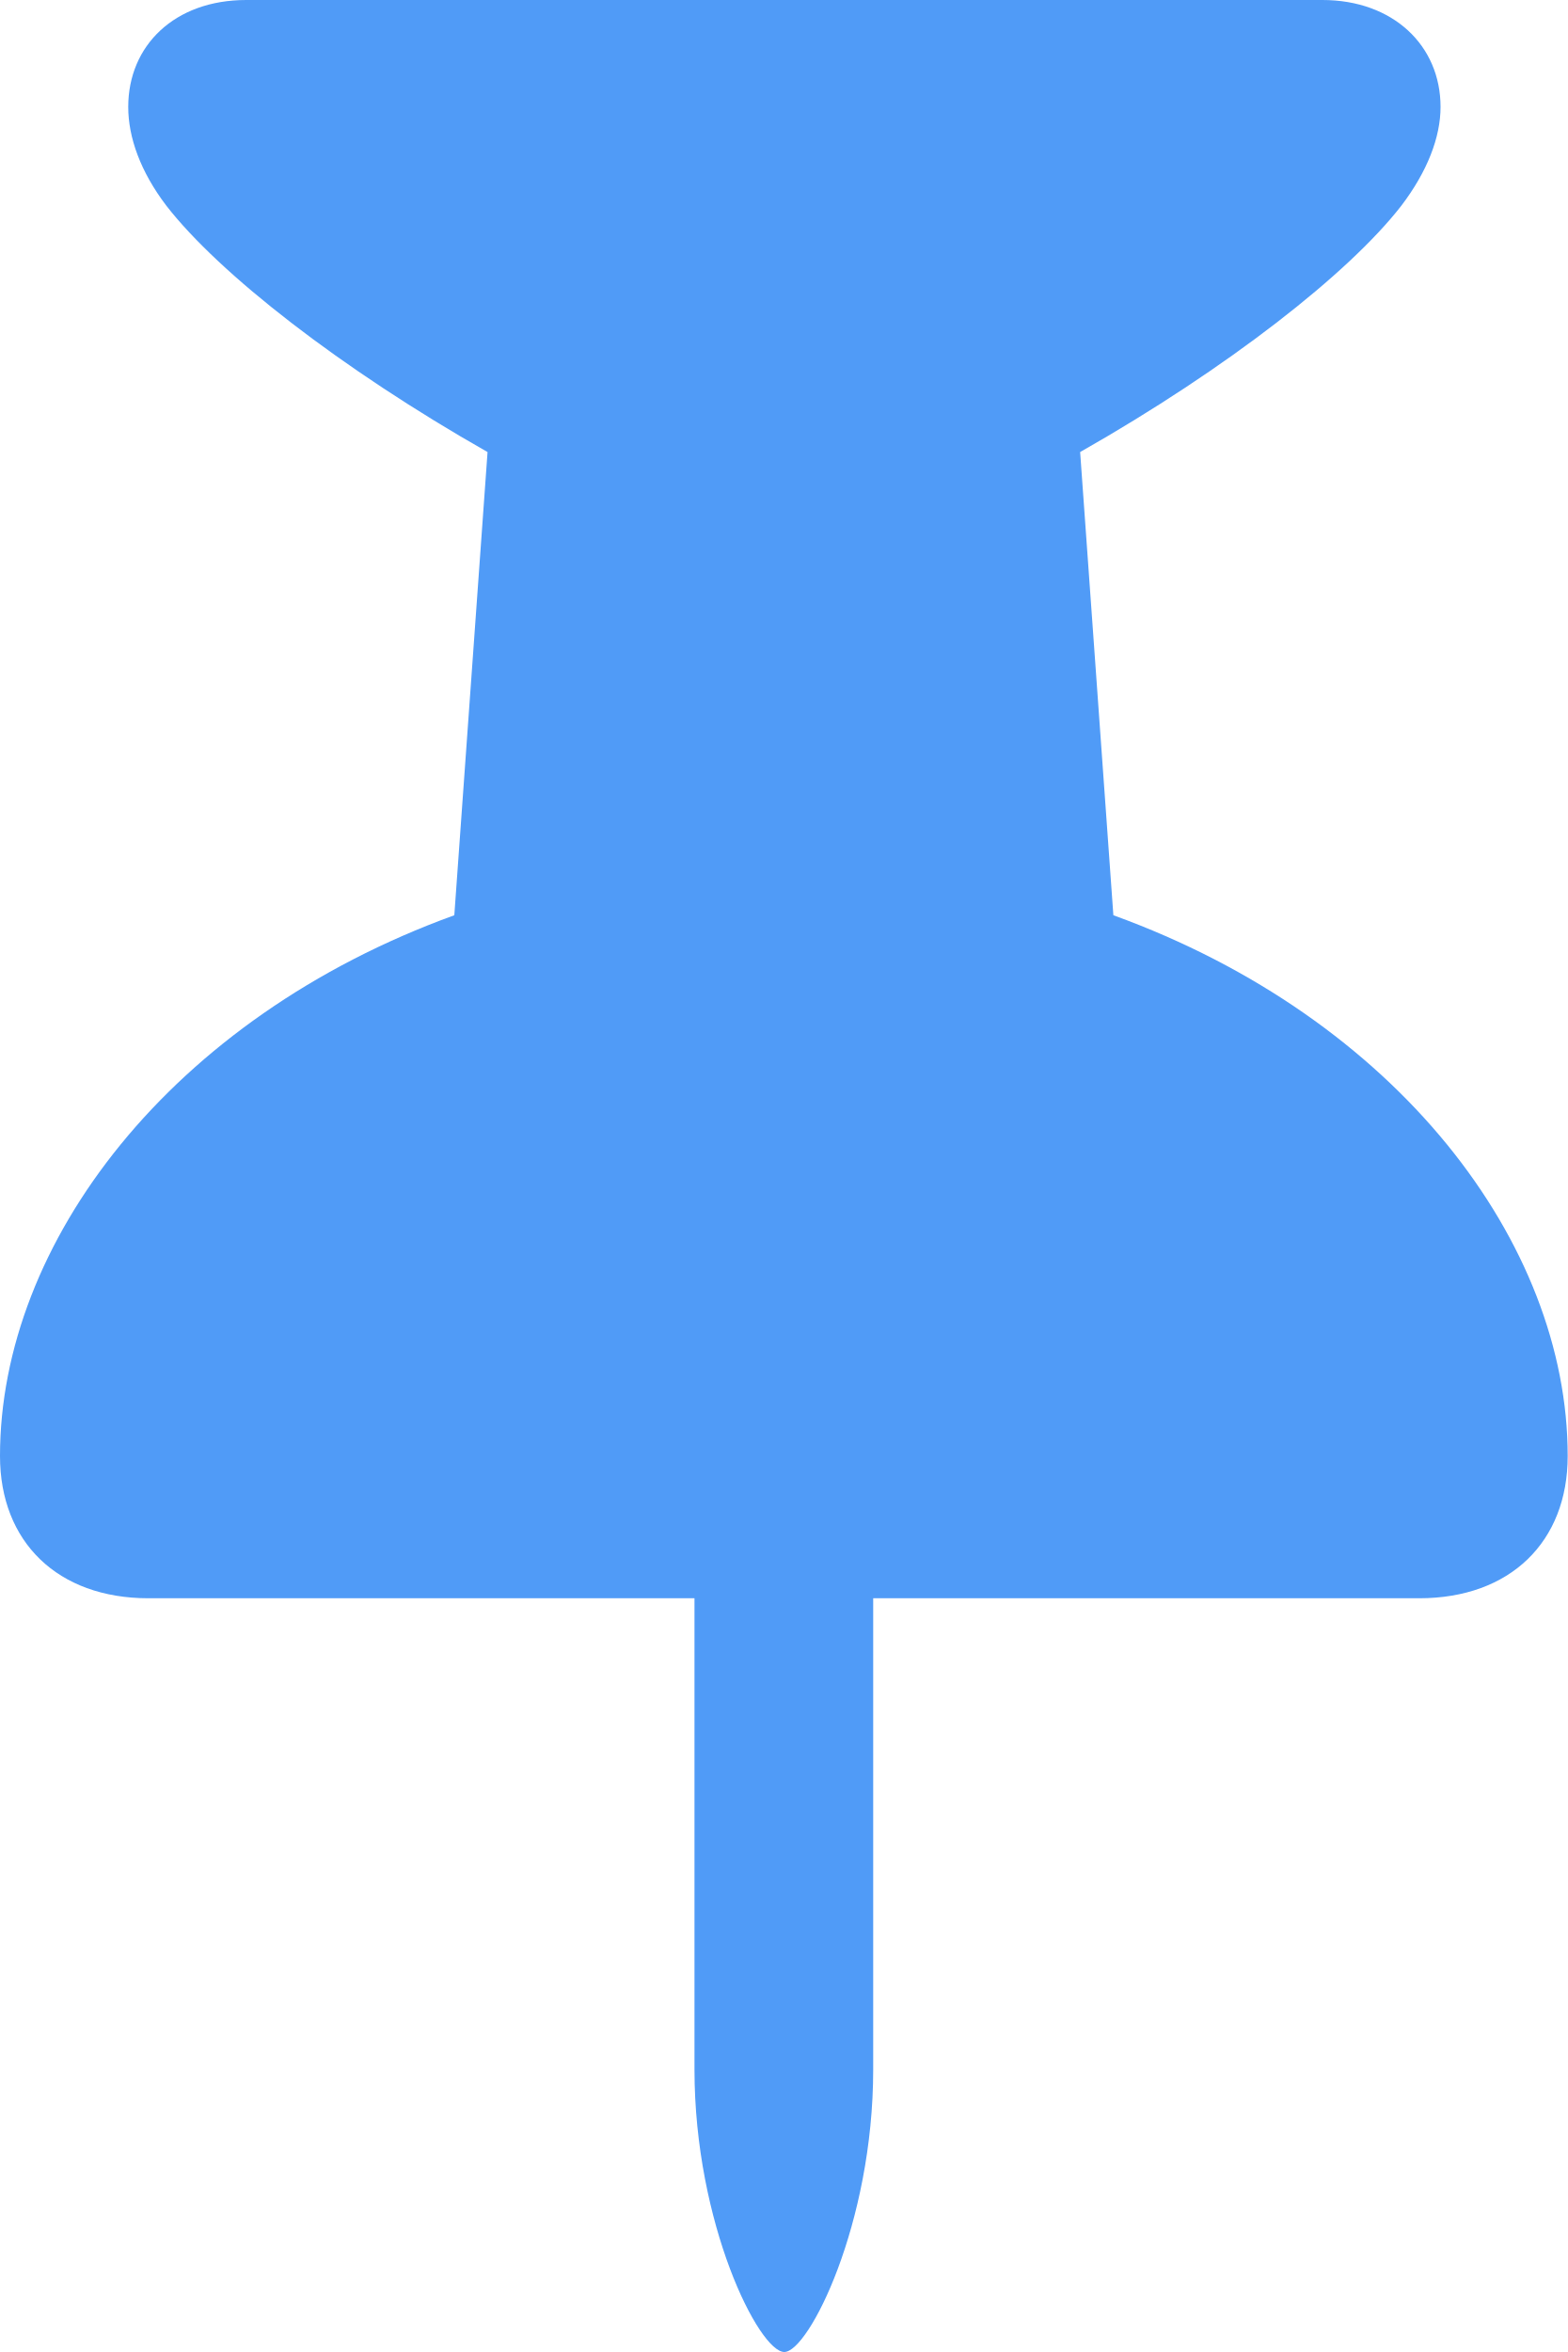
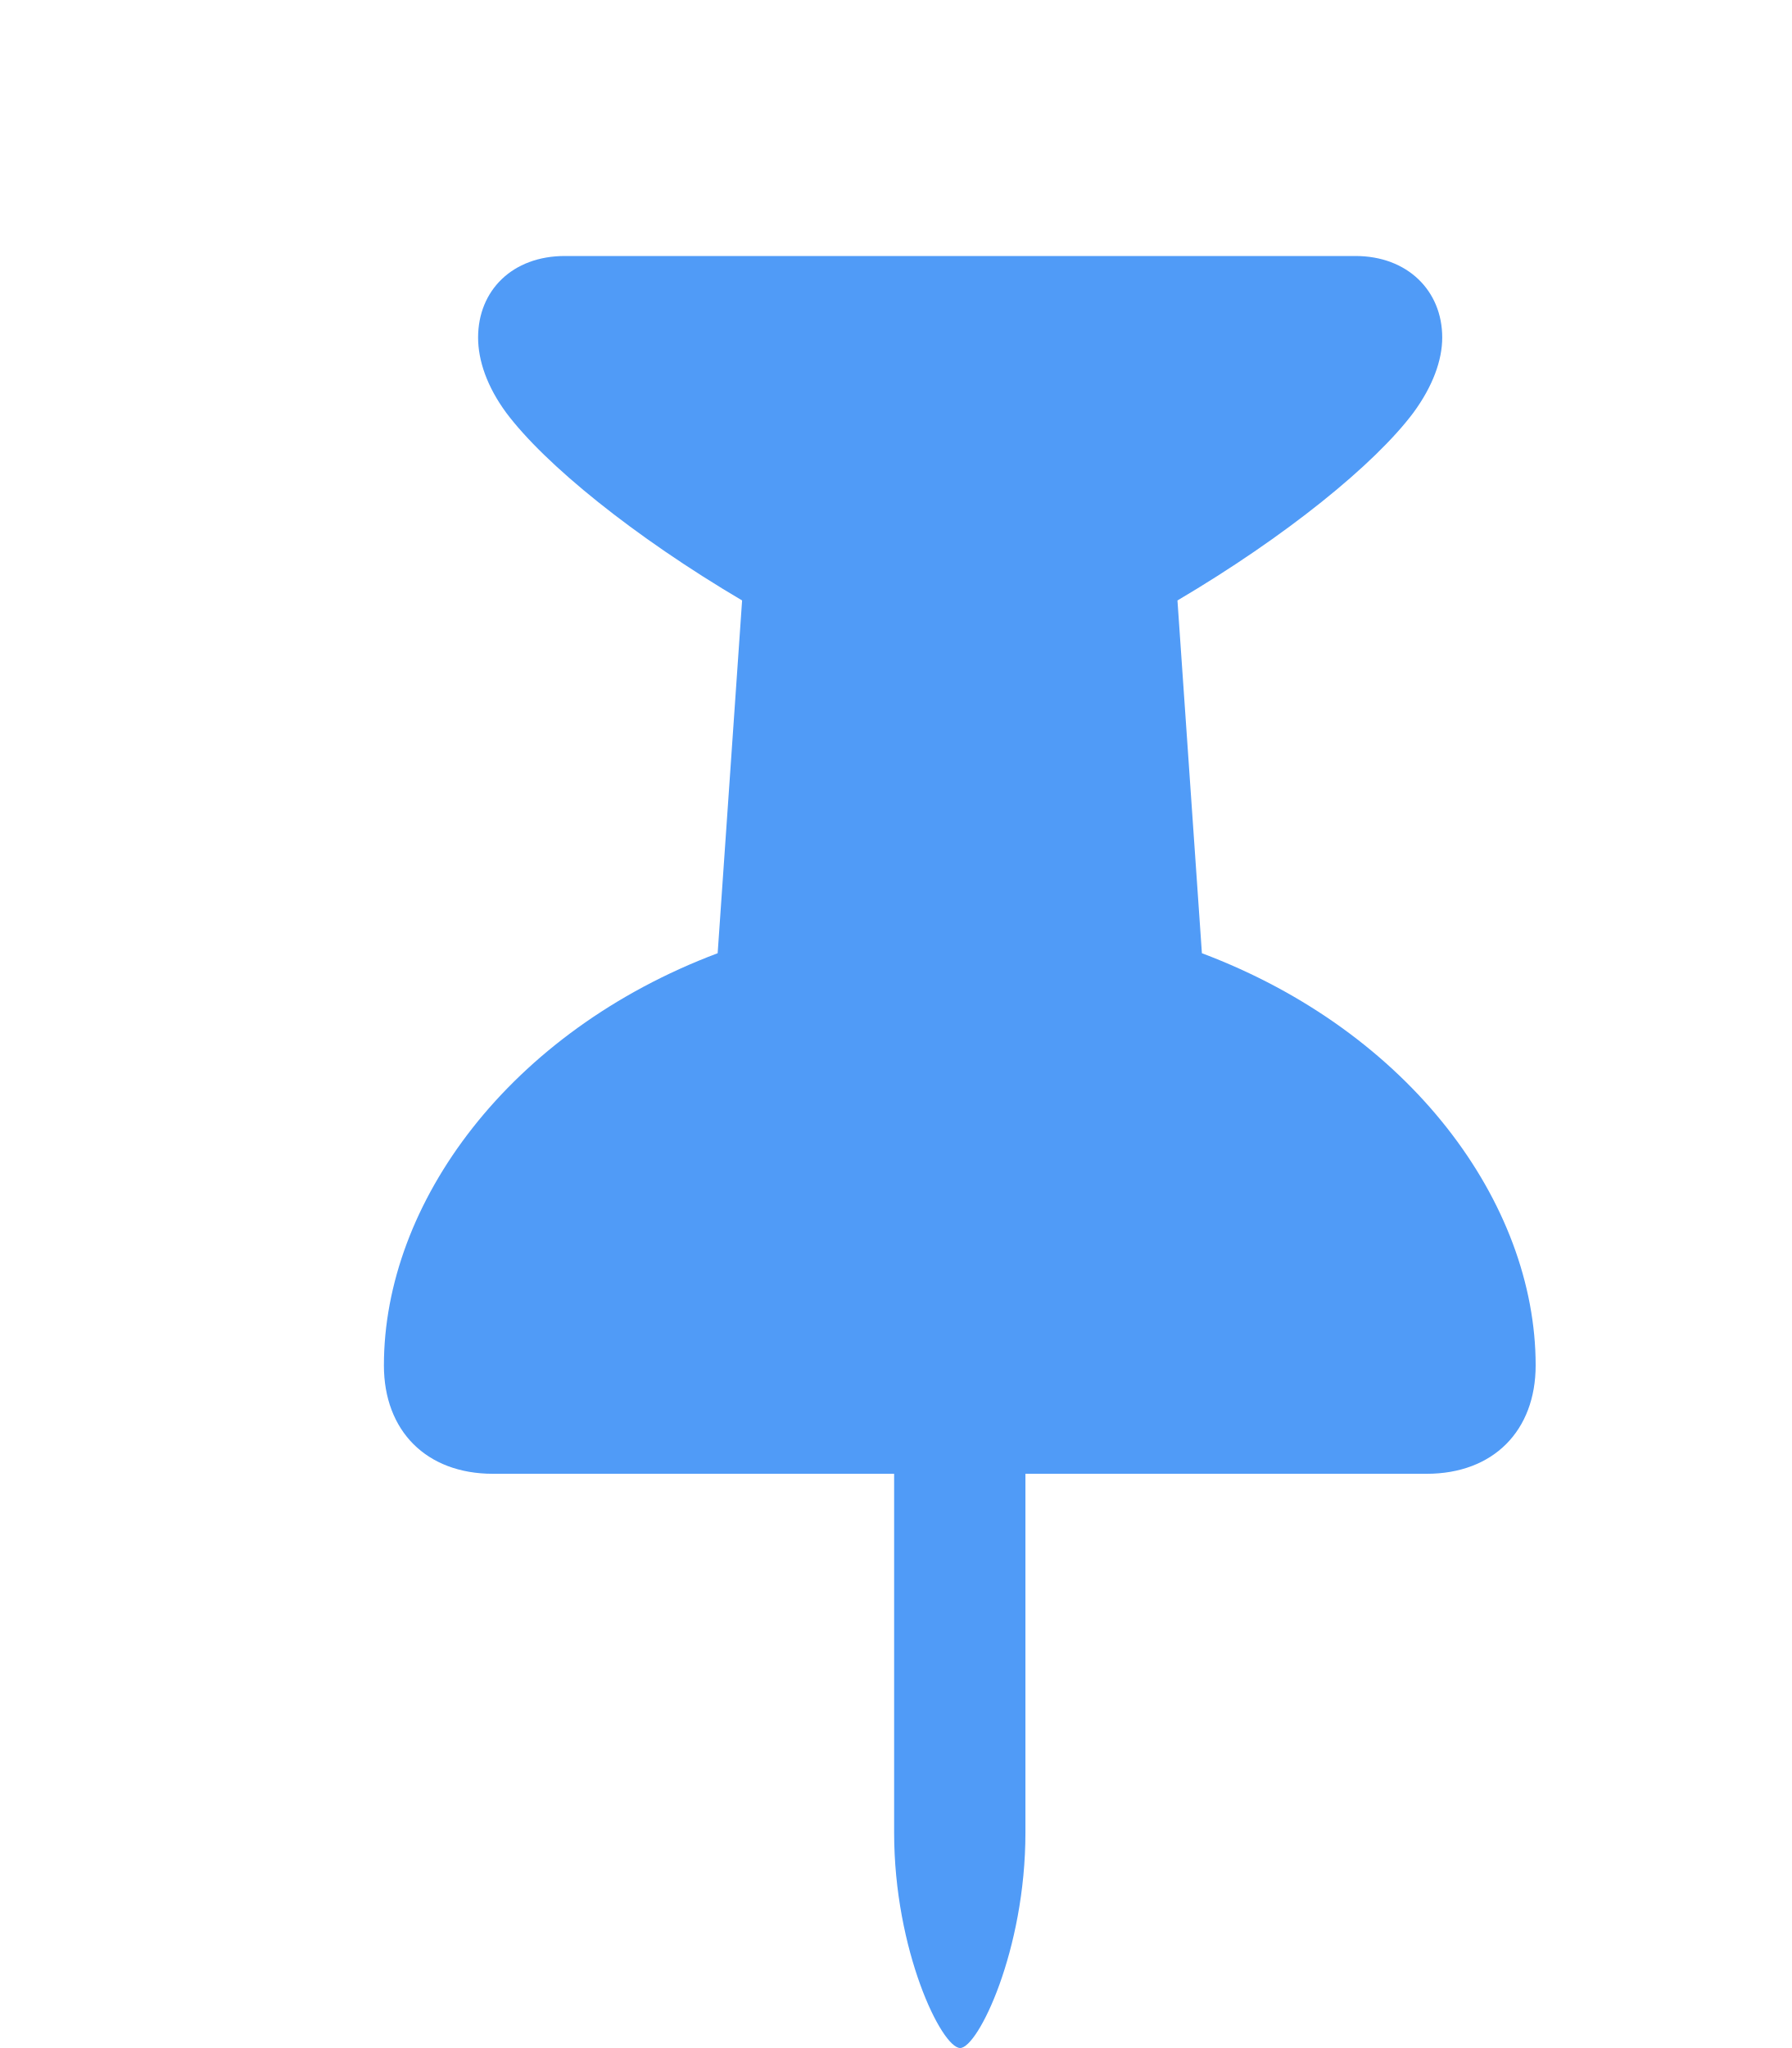
- <svg xmlns="http://www.w3.org/2000/svg" width="10" height="15" viewBox="0 0 10 15" fill="none">
-   <path id="ô§" d="M0 9.286C0 7.928 1.088 6.493 2.898 5.837L3.11 2.883C2.17 2.349 1.397 1.744 1.062 1.313C0.895 1.094 0.818 0.875 0.818 0.682C0.818 0.29 1.114 0 1.571 0H8.435C8.886 0 9.189 0.29 9.189 0.682C9.189 0.875 9.105 1.094 8.938 1.313C8.603 1.744 7.83 2.349 6.89 2.883L7.102 5.837C8.912 6.493 10 7.928 10 9.286C10 9.833 9.633 10.193 9.053 10.193H5.57V13.198C5.57 14.183 5.158 15 5.003 15C4.842 15 4.43 14.183 4.43 13.198V10.193H0.947C0.367 10.193 0 9.833 0 9.286Z" fill="#509BF7" />
+ <svg xmlns="http://www.w3.org/2000/svg" width="14" height="16" viewBox="0 0 14 16" fill="none">
+   <path d="M3 10.667C3 9.399 3.979 8.06 5.608 7.447L5.799 4.691C4.953 4.192 4.258 3.628 3.956 3.225C3.806 3.021 3.736 2.817 3.736 2.637C3.736 2.27 4.003 2 4.414 2H10.592C10.997 2 11.27 2.27 11.27 2.637C11.27 2.817 11.194 3.021 11.044 3.225C10.742 3.628 10.047 4.192 9.201 4.691L9.392 7.447C11.021 8.06 12 9.399 12 10.667C12 11.177 11.67 11.514 11.148 11.514H8.013V14.318C8.013 15.237 7.642 16 7.503 16C7.358 16 6.987 15.237 6.987 14.318V11.514H3.852C3.33 11.514 3 11.177 3 10.667Z" fill="#509BF7" />
</svg>
